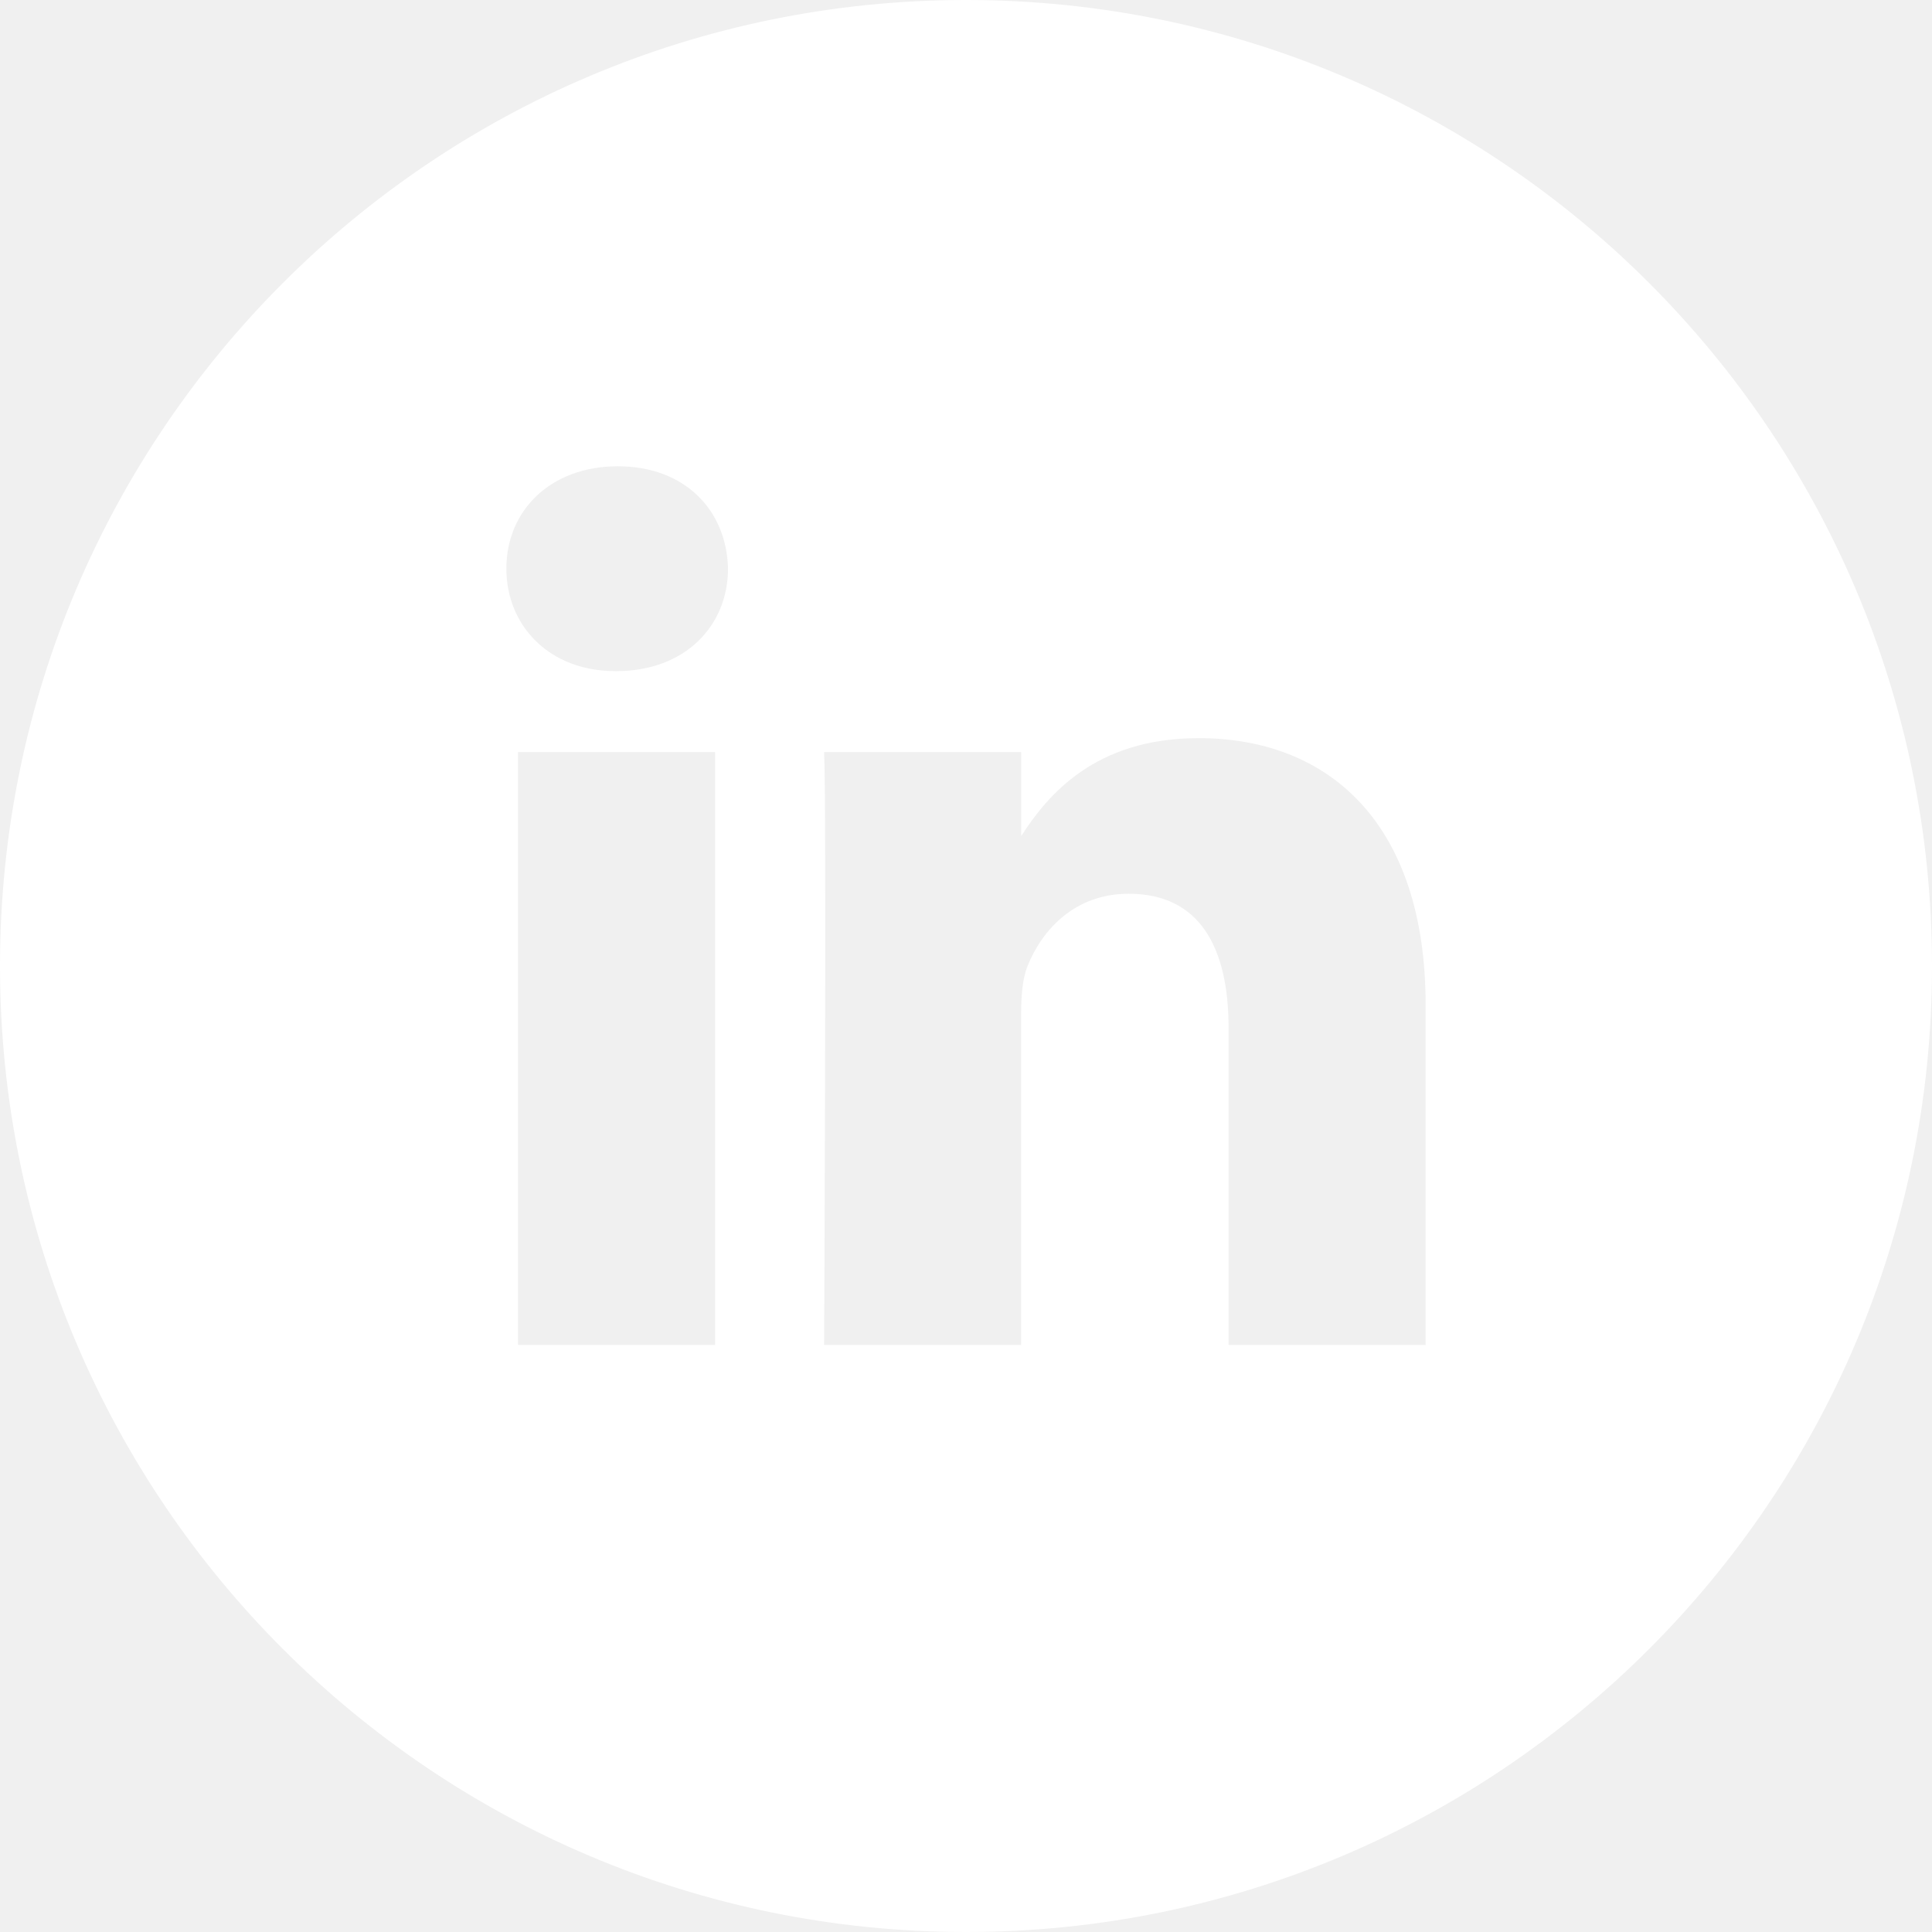
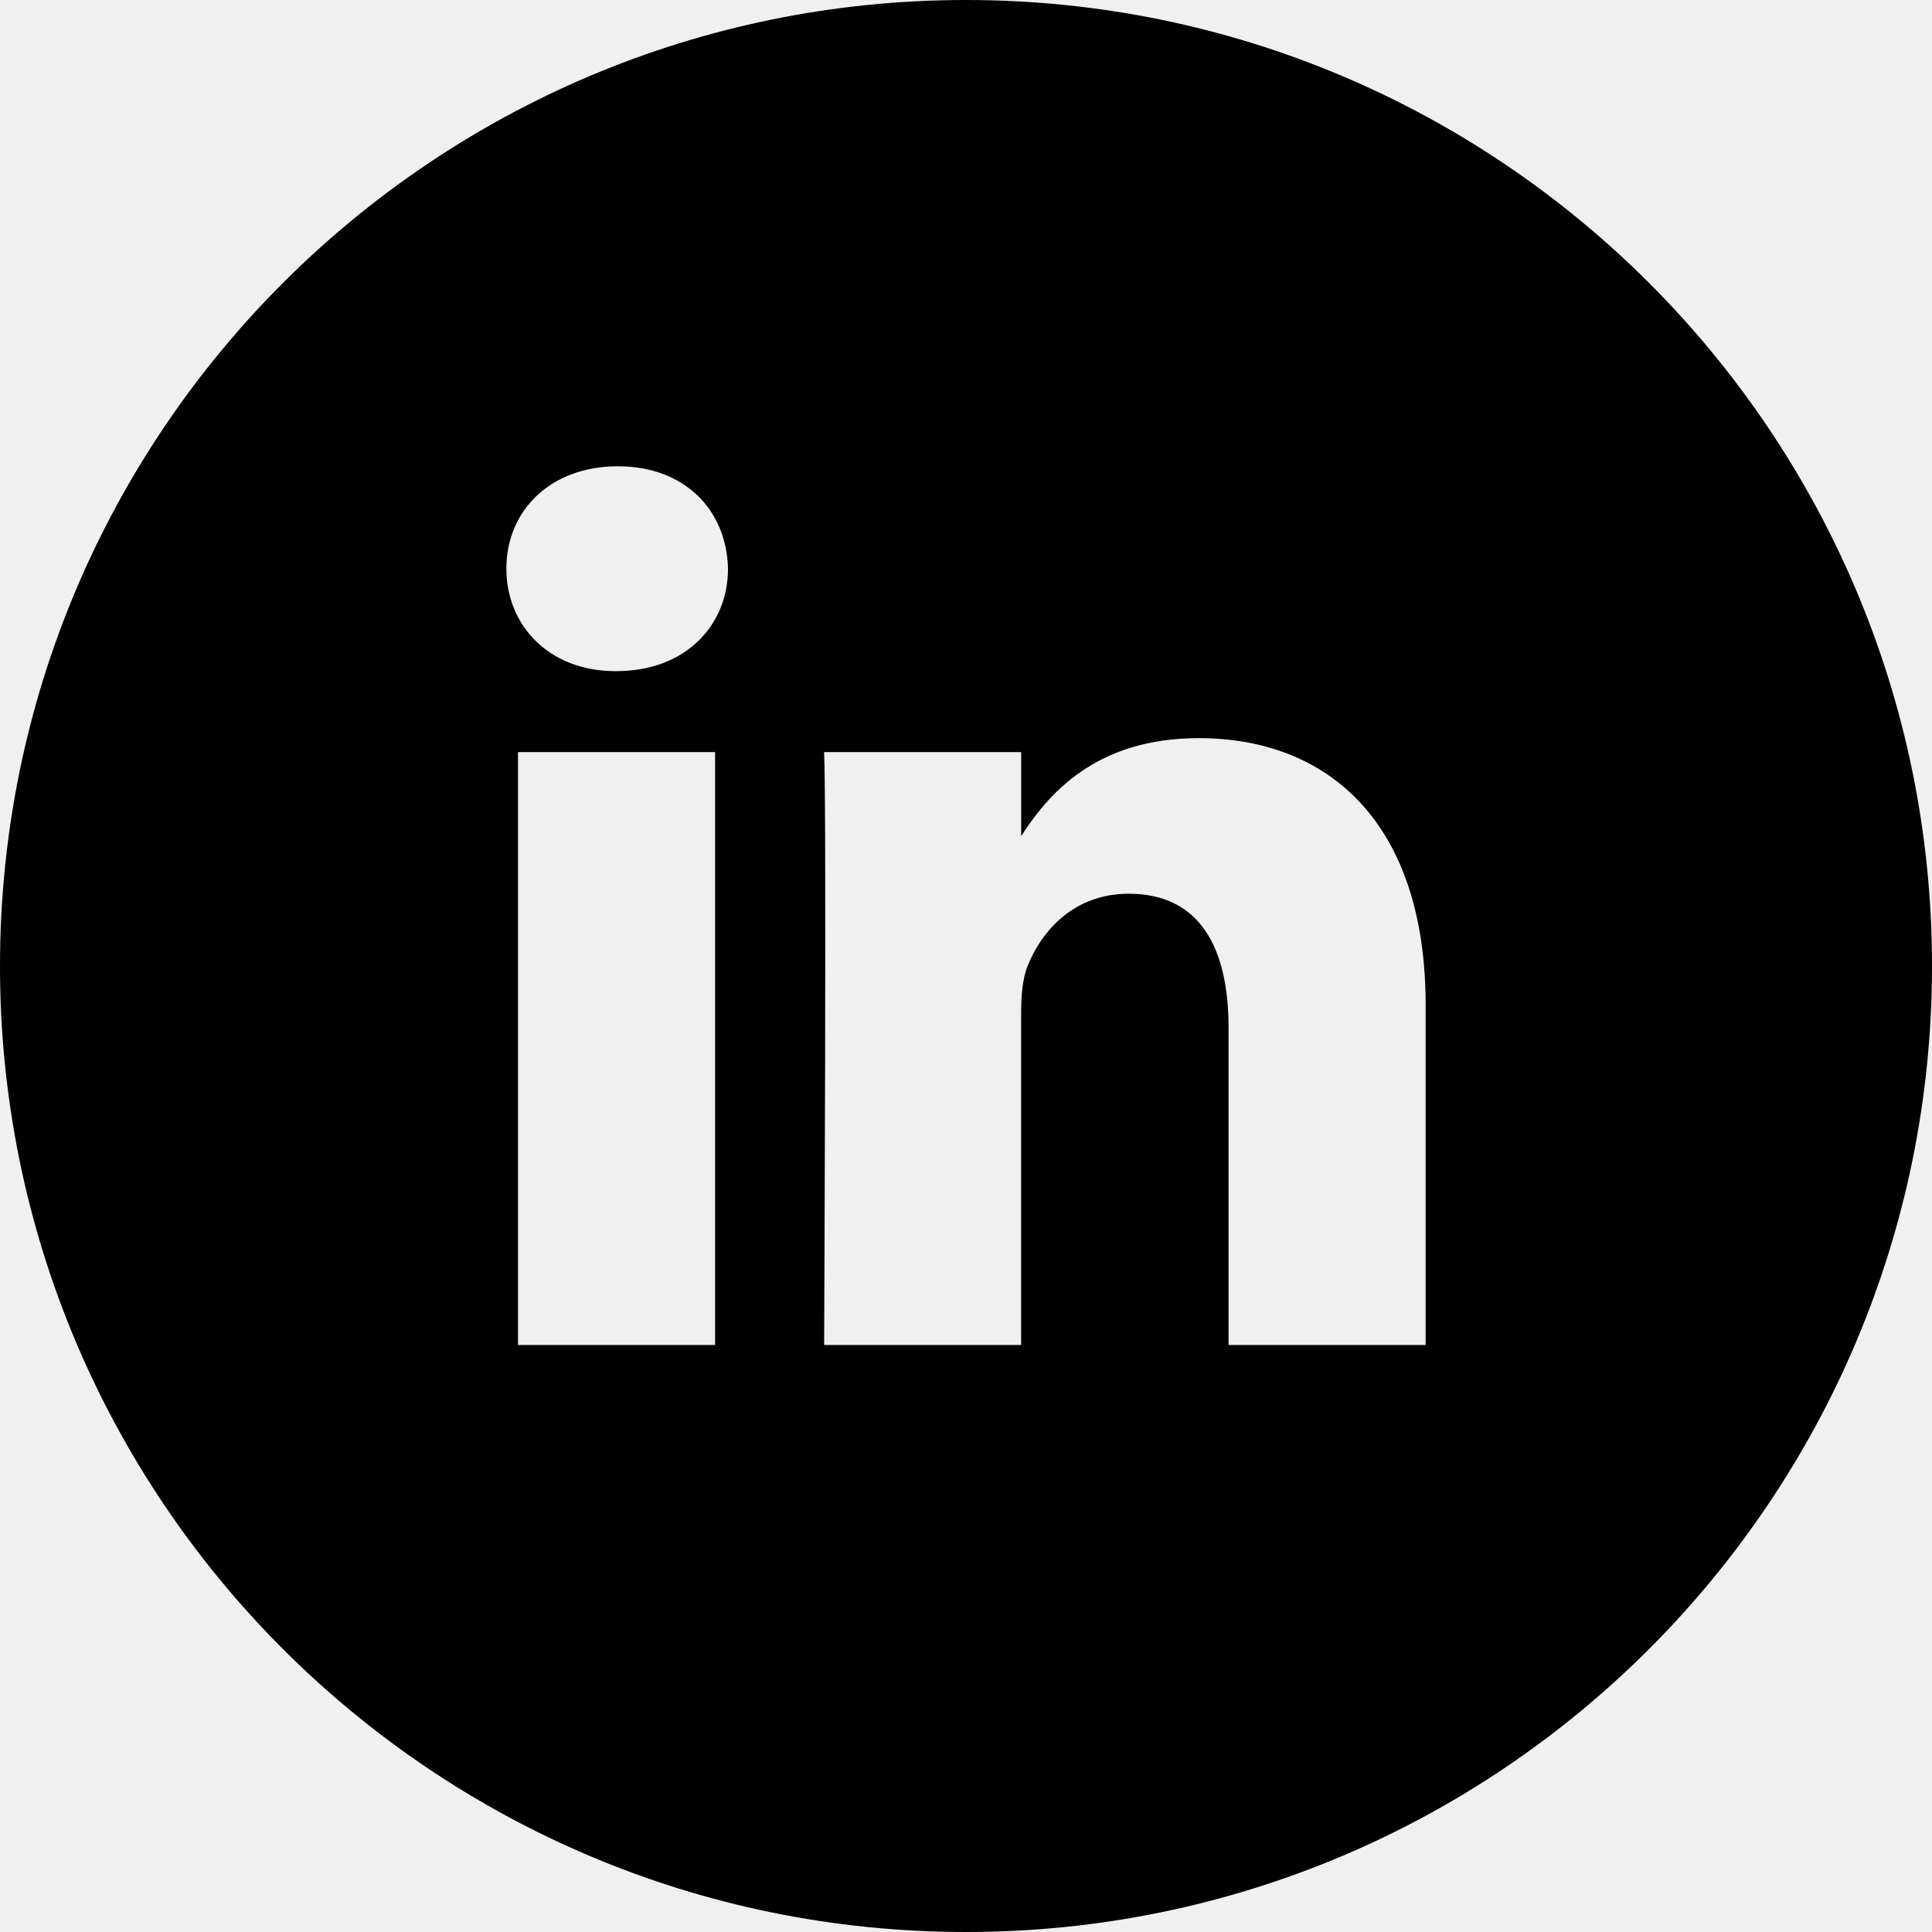
<svg xmlns="http://www.w3.org/2000/svg" enable-background="new 0 0 32 32" version="1.1" viewBox="0 0 32 32" xml:space="preserve">
-   <path fill="#FFFFFF" d="M16,0C7.164,0,0,7.163,0,16c0,8.836,7.164,16,16,16s16-7.164,16-16C32,7.163,24.836,0,16,0z M11.844,22.277H8.58v-9.82    h3.264V22.277z M10.212,11.116h-0.021c-1.096,0-1.804-0.755-1.804-1.697c0-0.963,0.73-1.696,1.846-1.696    c1.116,0,1.804,0.733,1.825,1.696C12.058,10.362,11.349,11.116,10.212,11.116z M23.613,22.277L23.613,22.277l-3.264,0v-5.254    c0-1.32-0.472-2.22-1.654-2.22c-0.901,0-1.438,0.607-1.674,1.194c-0.086,0.21-0.108,0.503-0.108,0.796v5.484H13.65    c0,0,0.043-8.898,0-9.82h3.264v1.391c0.433-0.669,1.209-1.622,2.942-1.622c2.147,0,3.757,1.404,3.757,4.42V22.277z" />
+   <path class="fill-target" d="M16,0C7.164,0,0,7.163,0,16c0,8.836,7.164,16,16,16s16-7.164,16-16C32,7.163,24.836,0,16,0z M11.844,22.277H8.58v-9.82    h3.264V22.277z M10.212,11.116h-0.021c-1.096,0-1.804-0.755-1.804-1.697c0-0.963,0.73-1.696,1.846-1.696    c1.116,0,1.804,0.733,1.825,1.696C12.058,10.362,11.349,11.116,10.212,11.116z M23.613,22.277L23.613,22.277l-3.264,0v-5.254    c0-1.32-0.472-2.22-1.654-2.22c-0.901,0-1.438,0.607-1.674,1.194c-0.086,0.21-0.108,0.503-0.108,0.796v5.484H13.65    c0,0,0.043-8.898,0-9.82h3.264v1.391c0.433-0.669,1.209-1.622,2.942-1.622c2.147,0,3.757,1.404,3.757,4.42V22.277z" />
</svg>
